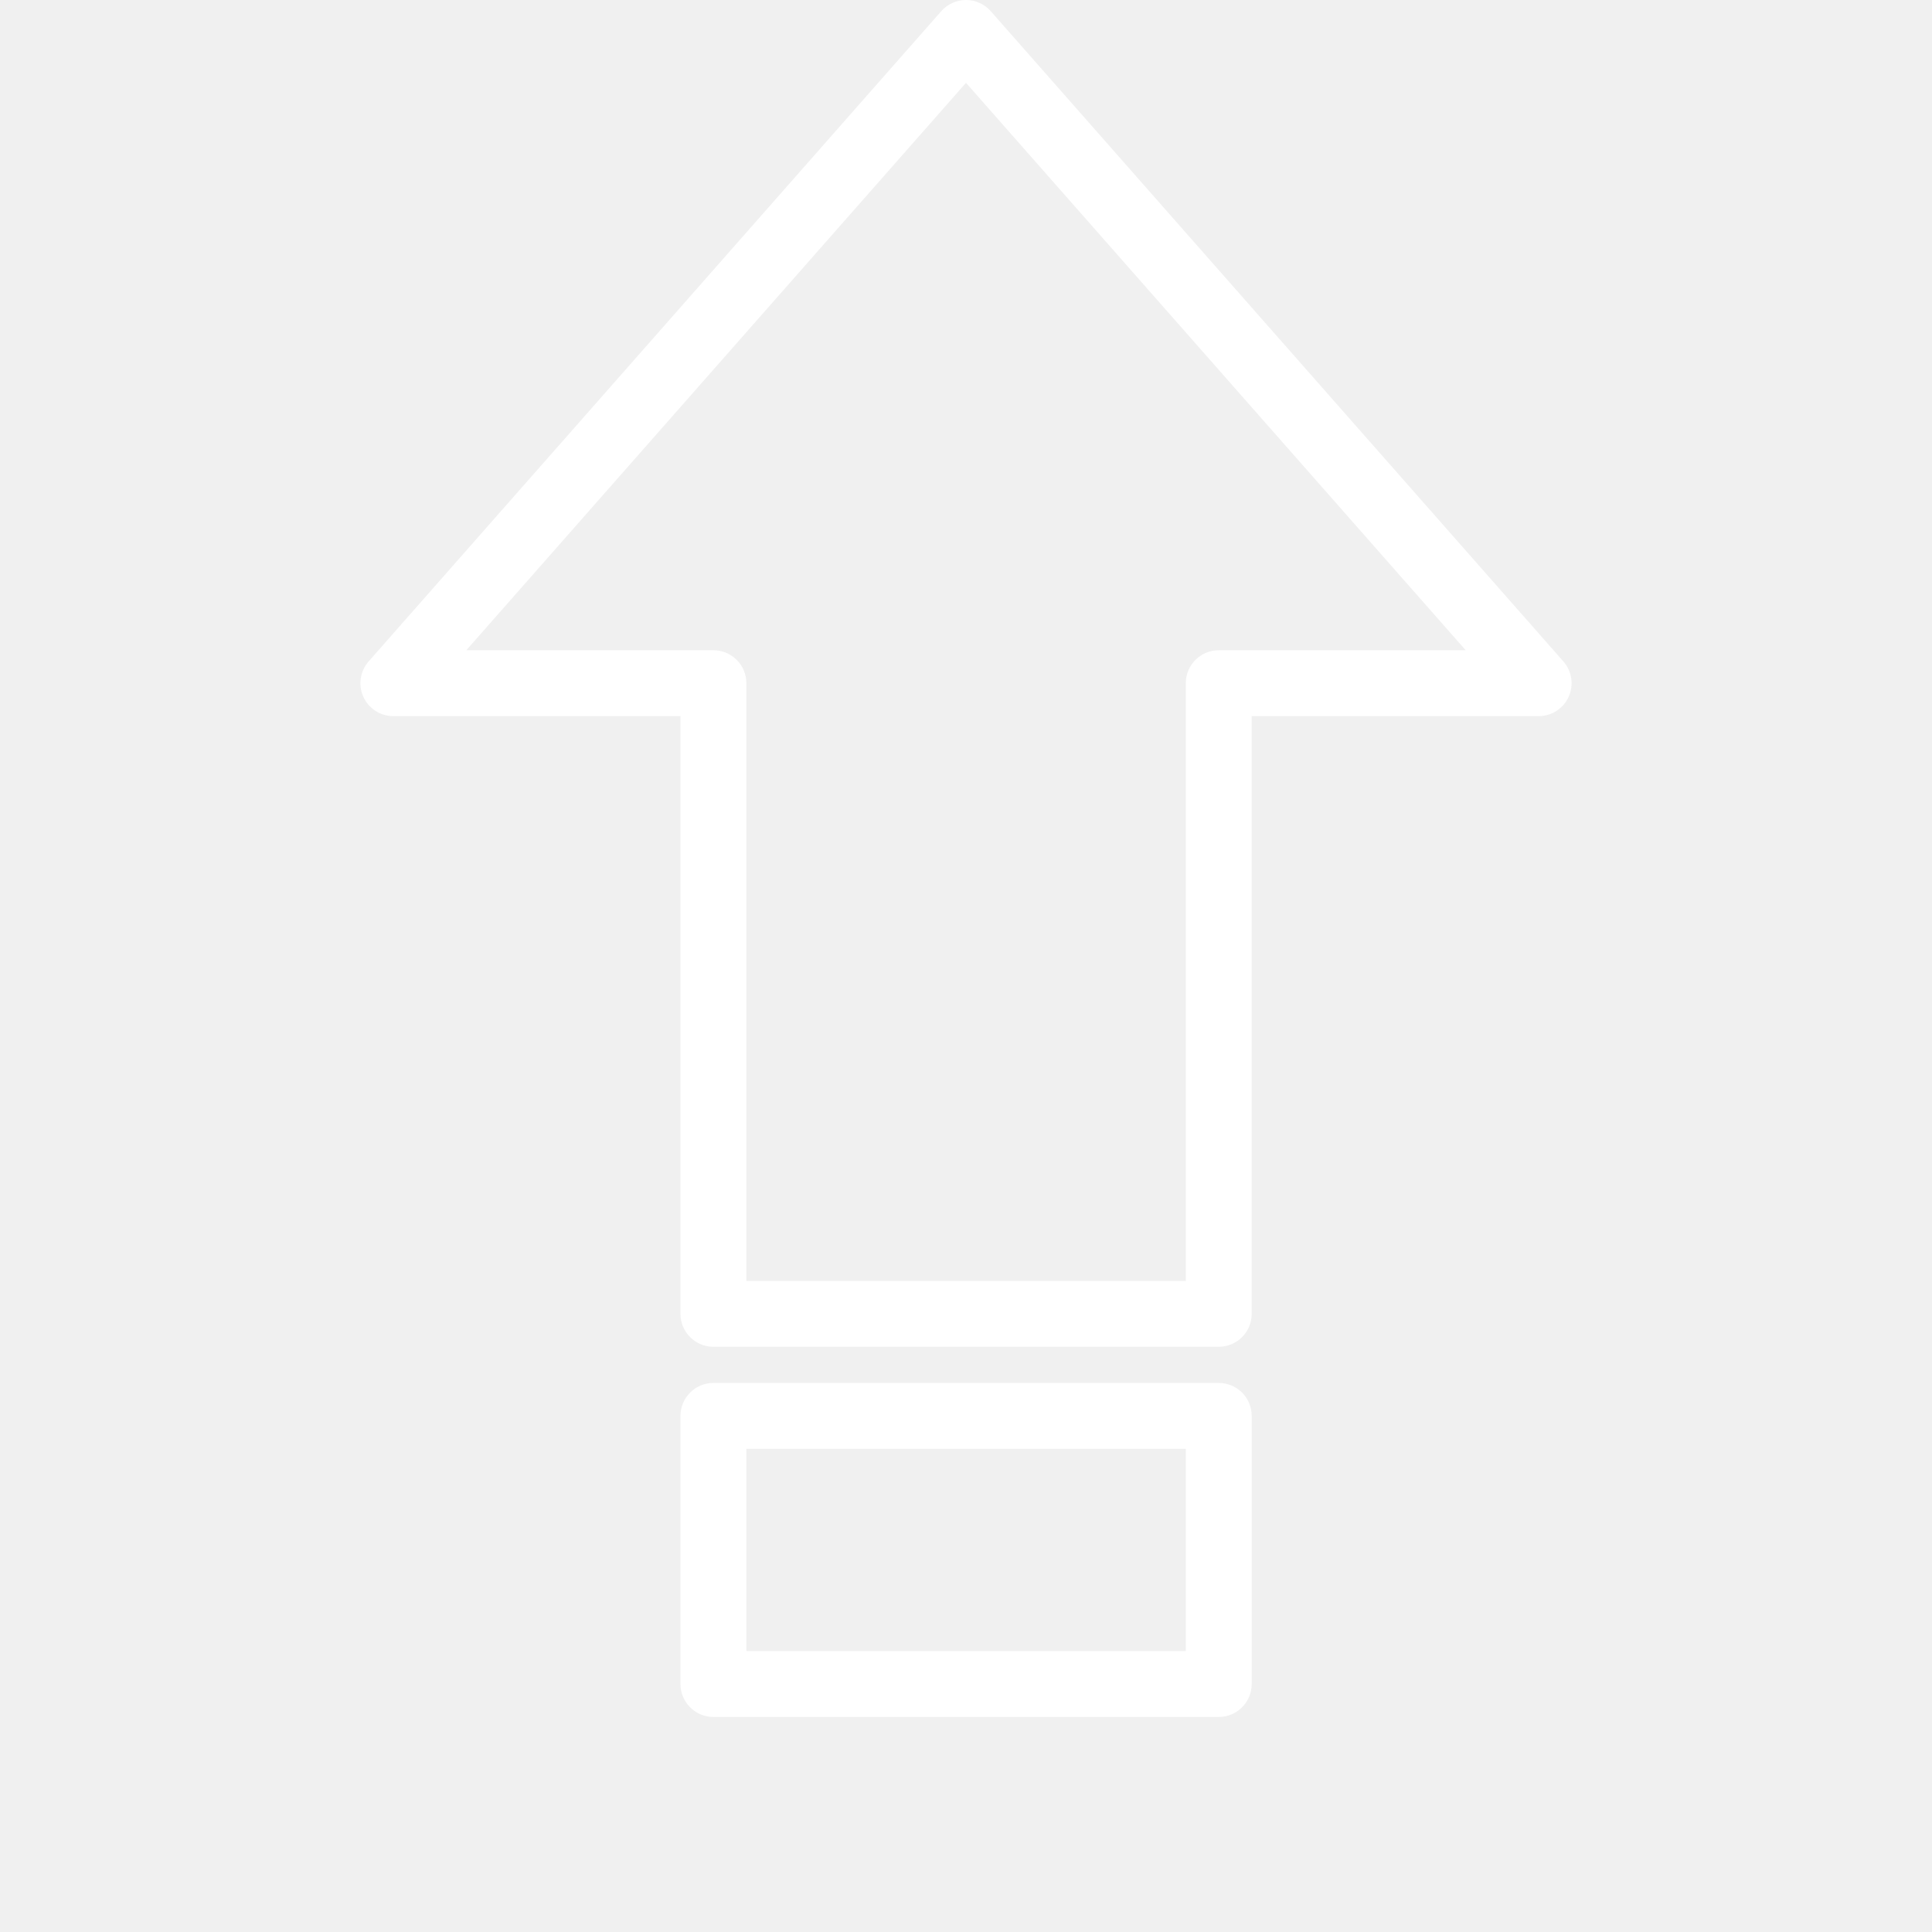
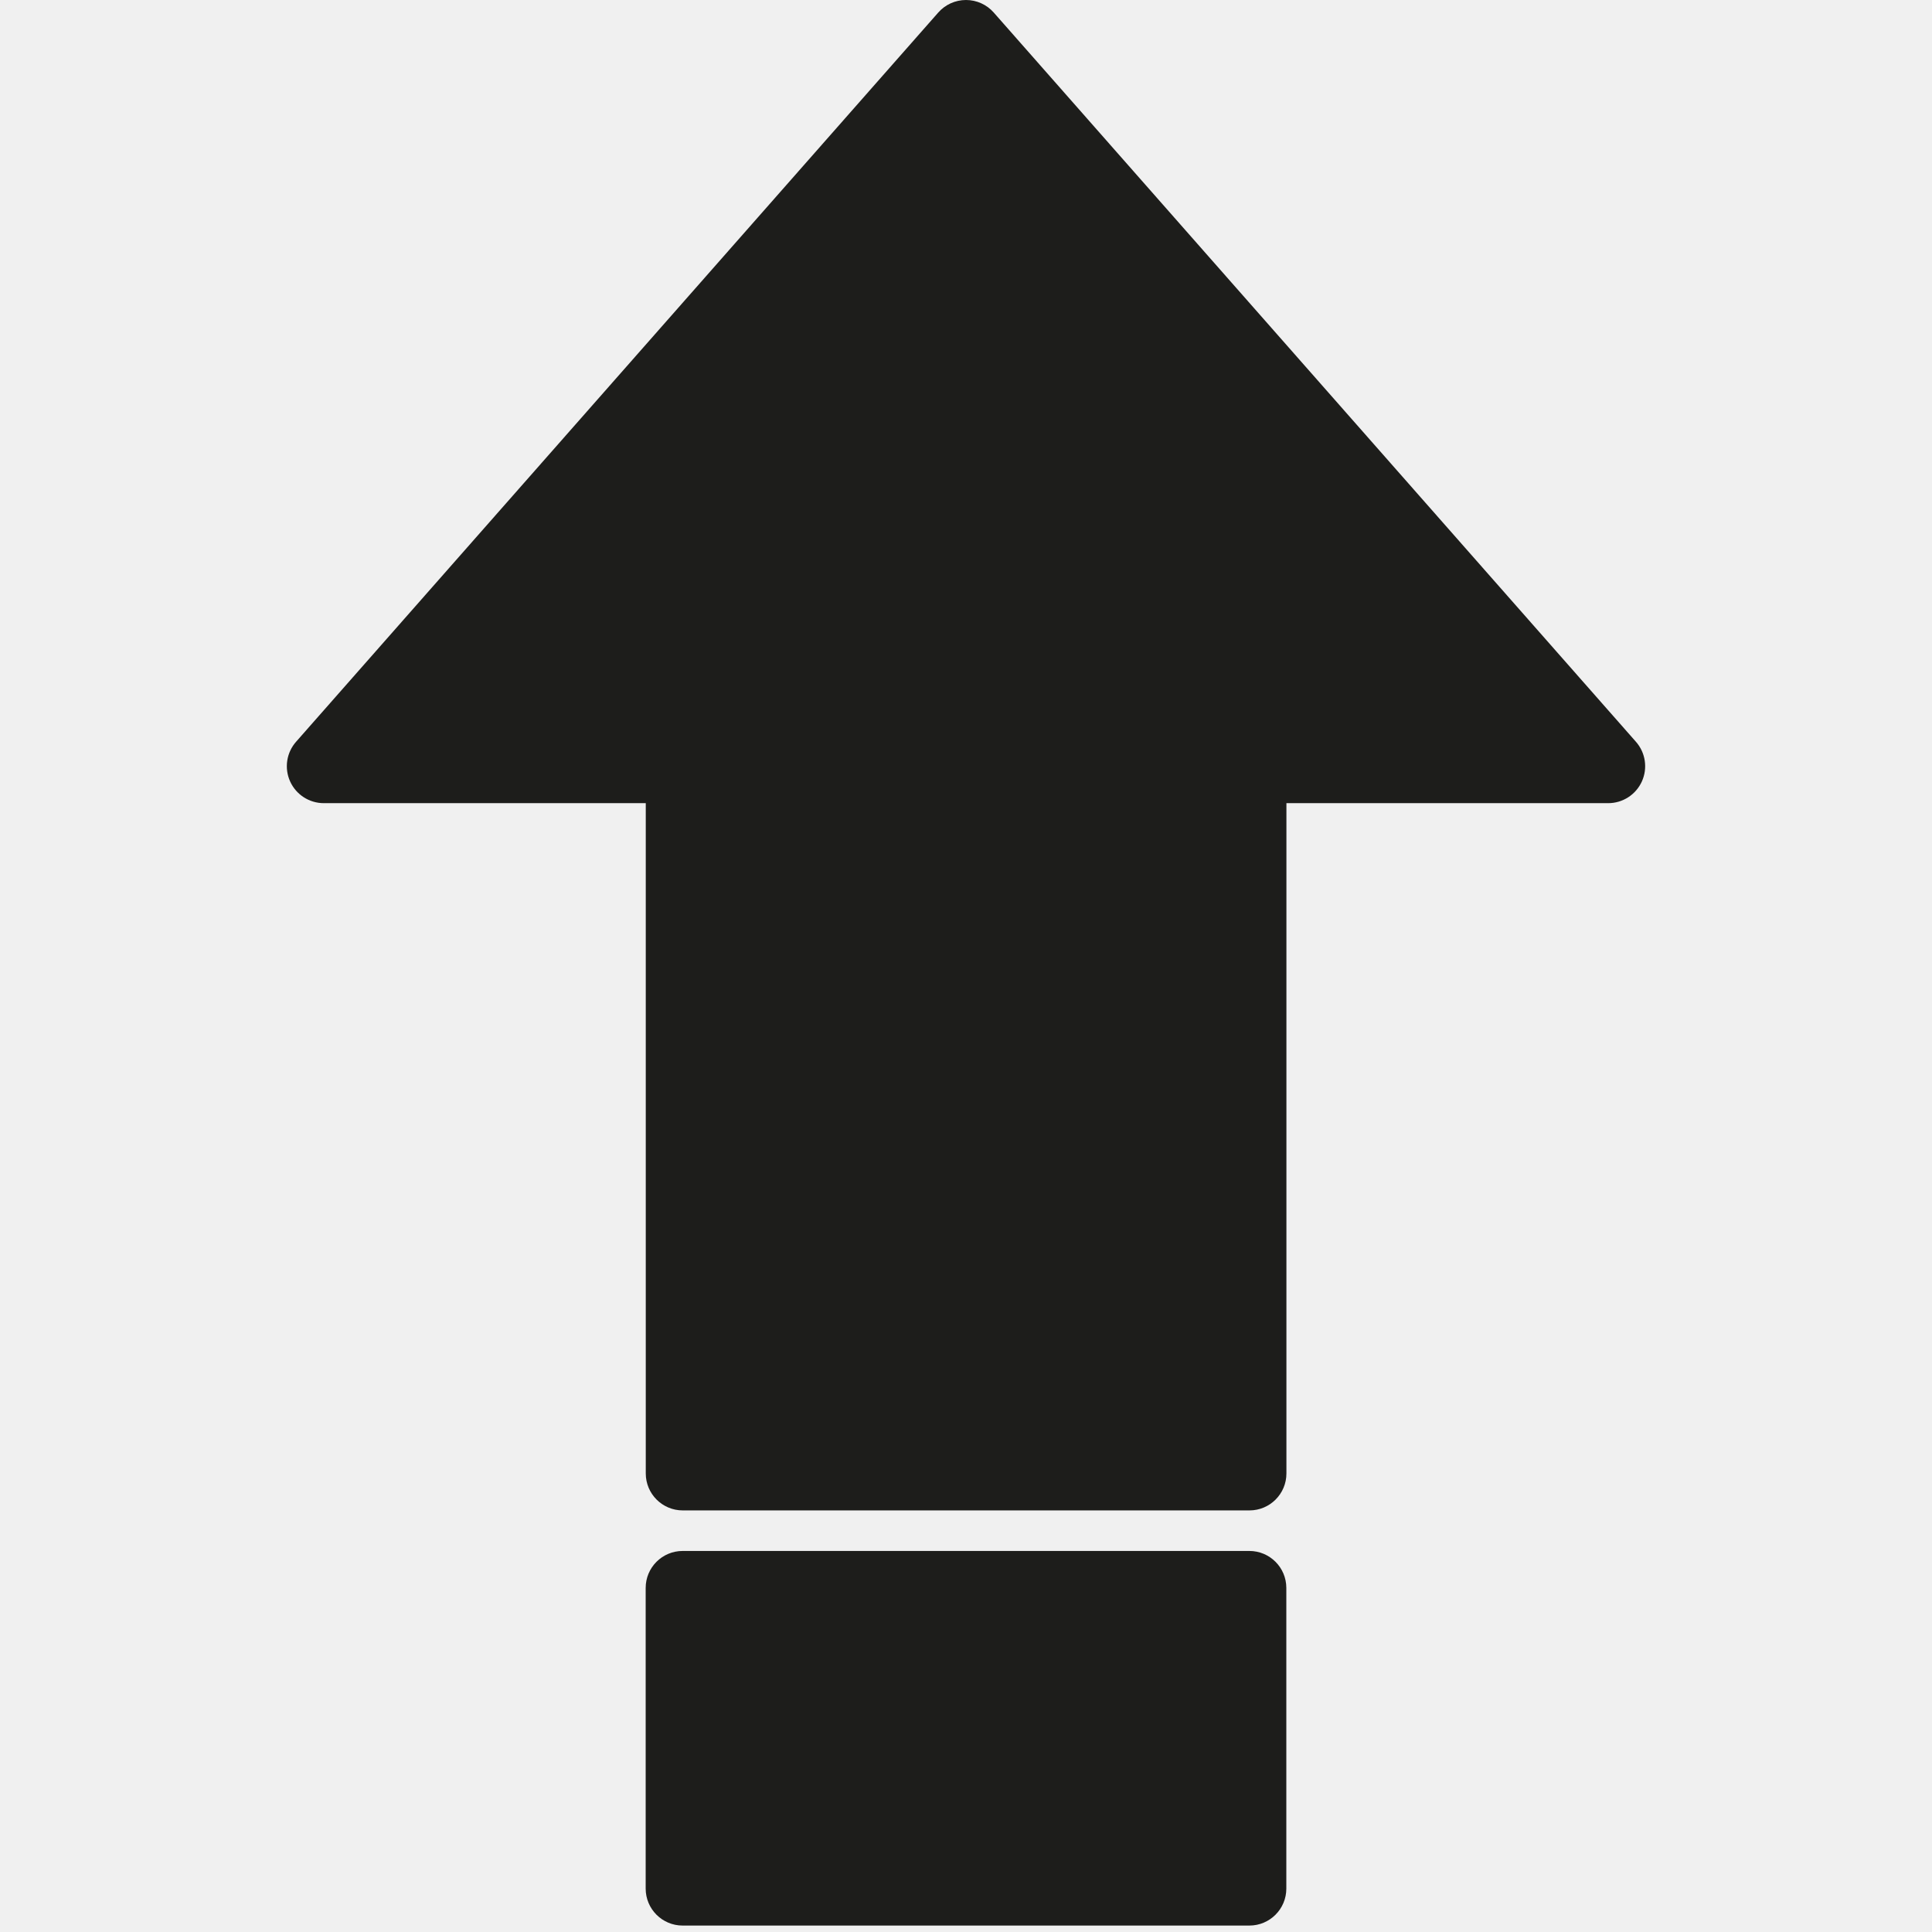
- <svg xmlns="http://www.w3.org/2000/svg" id="a318a776-4b1e-43b8-a898-d22fe209312b" viewBox="0 0 600 600">
-   <path d="M485.516,205.409,307.681,3.47a10.236,10.236,0,0,0-15.362,0L114.484,205.409a10.235,10.235,0,0,0,7.681,16.999h89.159V408.019a10.235,10.235,0,0,0,10.235,10.235H378.494A10.235,10.235,0,0,0,388.728,408.019V222.408h89.107a10.235,10.235,0,0,0,7.681-16.999Zm-107.023-3.47a10.235,10.235,0,0,0-10.235,10.235V397.784H231.794V212.173a10.235,10.235,0,0,0-10.235-10.235H144.816L300,25.721,455.184,201.939Z" style="fill:#fff" />
-   <path d="M378.494,429.484H221.559A10.235,10.235,0,0,0,211.324,439.719V522.981a10.235,10.235,0,0,0,10.235,10.235H378.494a10.235,10.235,0,0,0,10.235-10.235V439.719A10.235,10.235,0,0,0,378.494,429.484ZM368.259,512.746H231.794V449.954H368.259Z" style="fill:#fff" />
+ <svg xmlns="http://www.w3.org/2000/svg" id="addbcfc5-54d2-4354-925f-b8b838f5b725" data-name="Calque 1" viewBox="0 0 600 600">
+   <path d="M508.056,230.365,308.614,3.892a11.48,11.48,0,0,0-17.229,0L91.944,230.365a11.479,11.479,0,0,0,8.614,19.065h99.992V457.592a11.479,11.479,0,0,0,11.478,11.479H388.03a11.479,11.479,0,0,0,11.479-11.479V249.43h99.933a11.479,11.479,0,0,0,8.614-19.065Z" style="fill:#1d1d1b" />
+   <path d="M211.999,481.665H388.001a11.479,11.479,0,0,1,11.479,11.479v93.378A11.478,11.478,0,0,1,388.001,598H211.999a11.478,11.478,0,0,1-11.478-11.478V493.144A11.479,11.479,0,0,1,211.999,481.665Z" style="fill:#1d1d1b" />
</svg>
